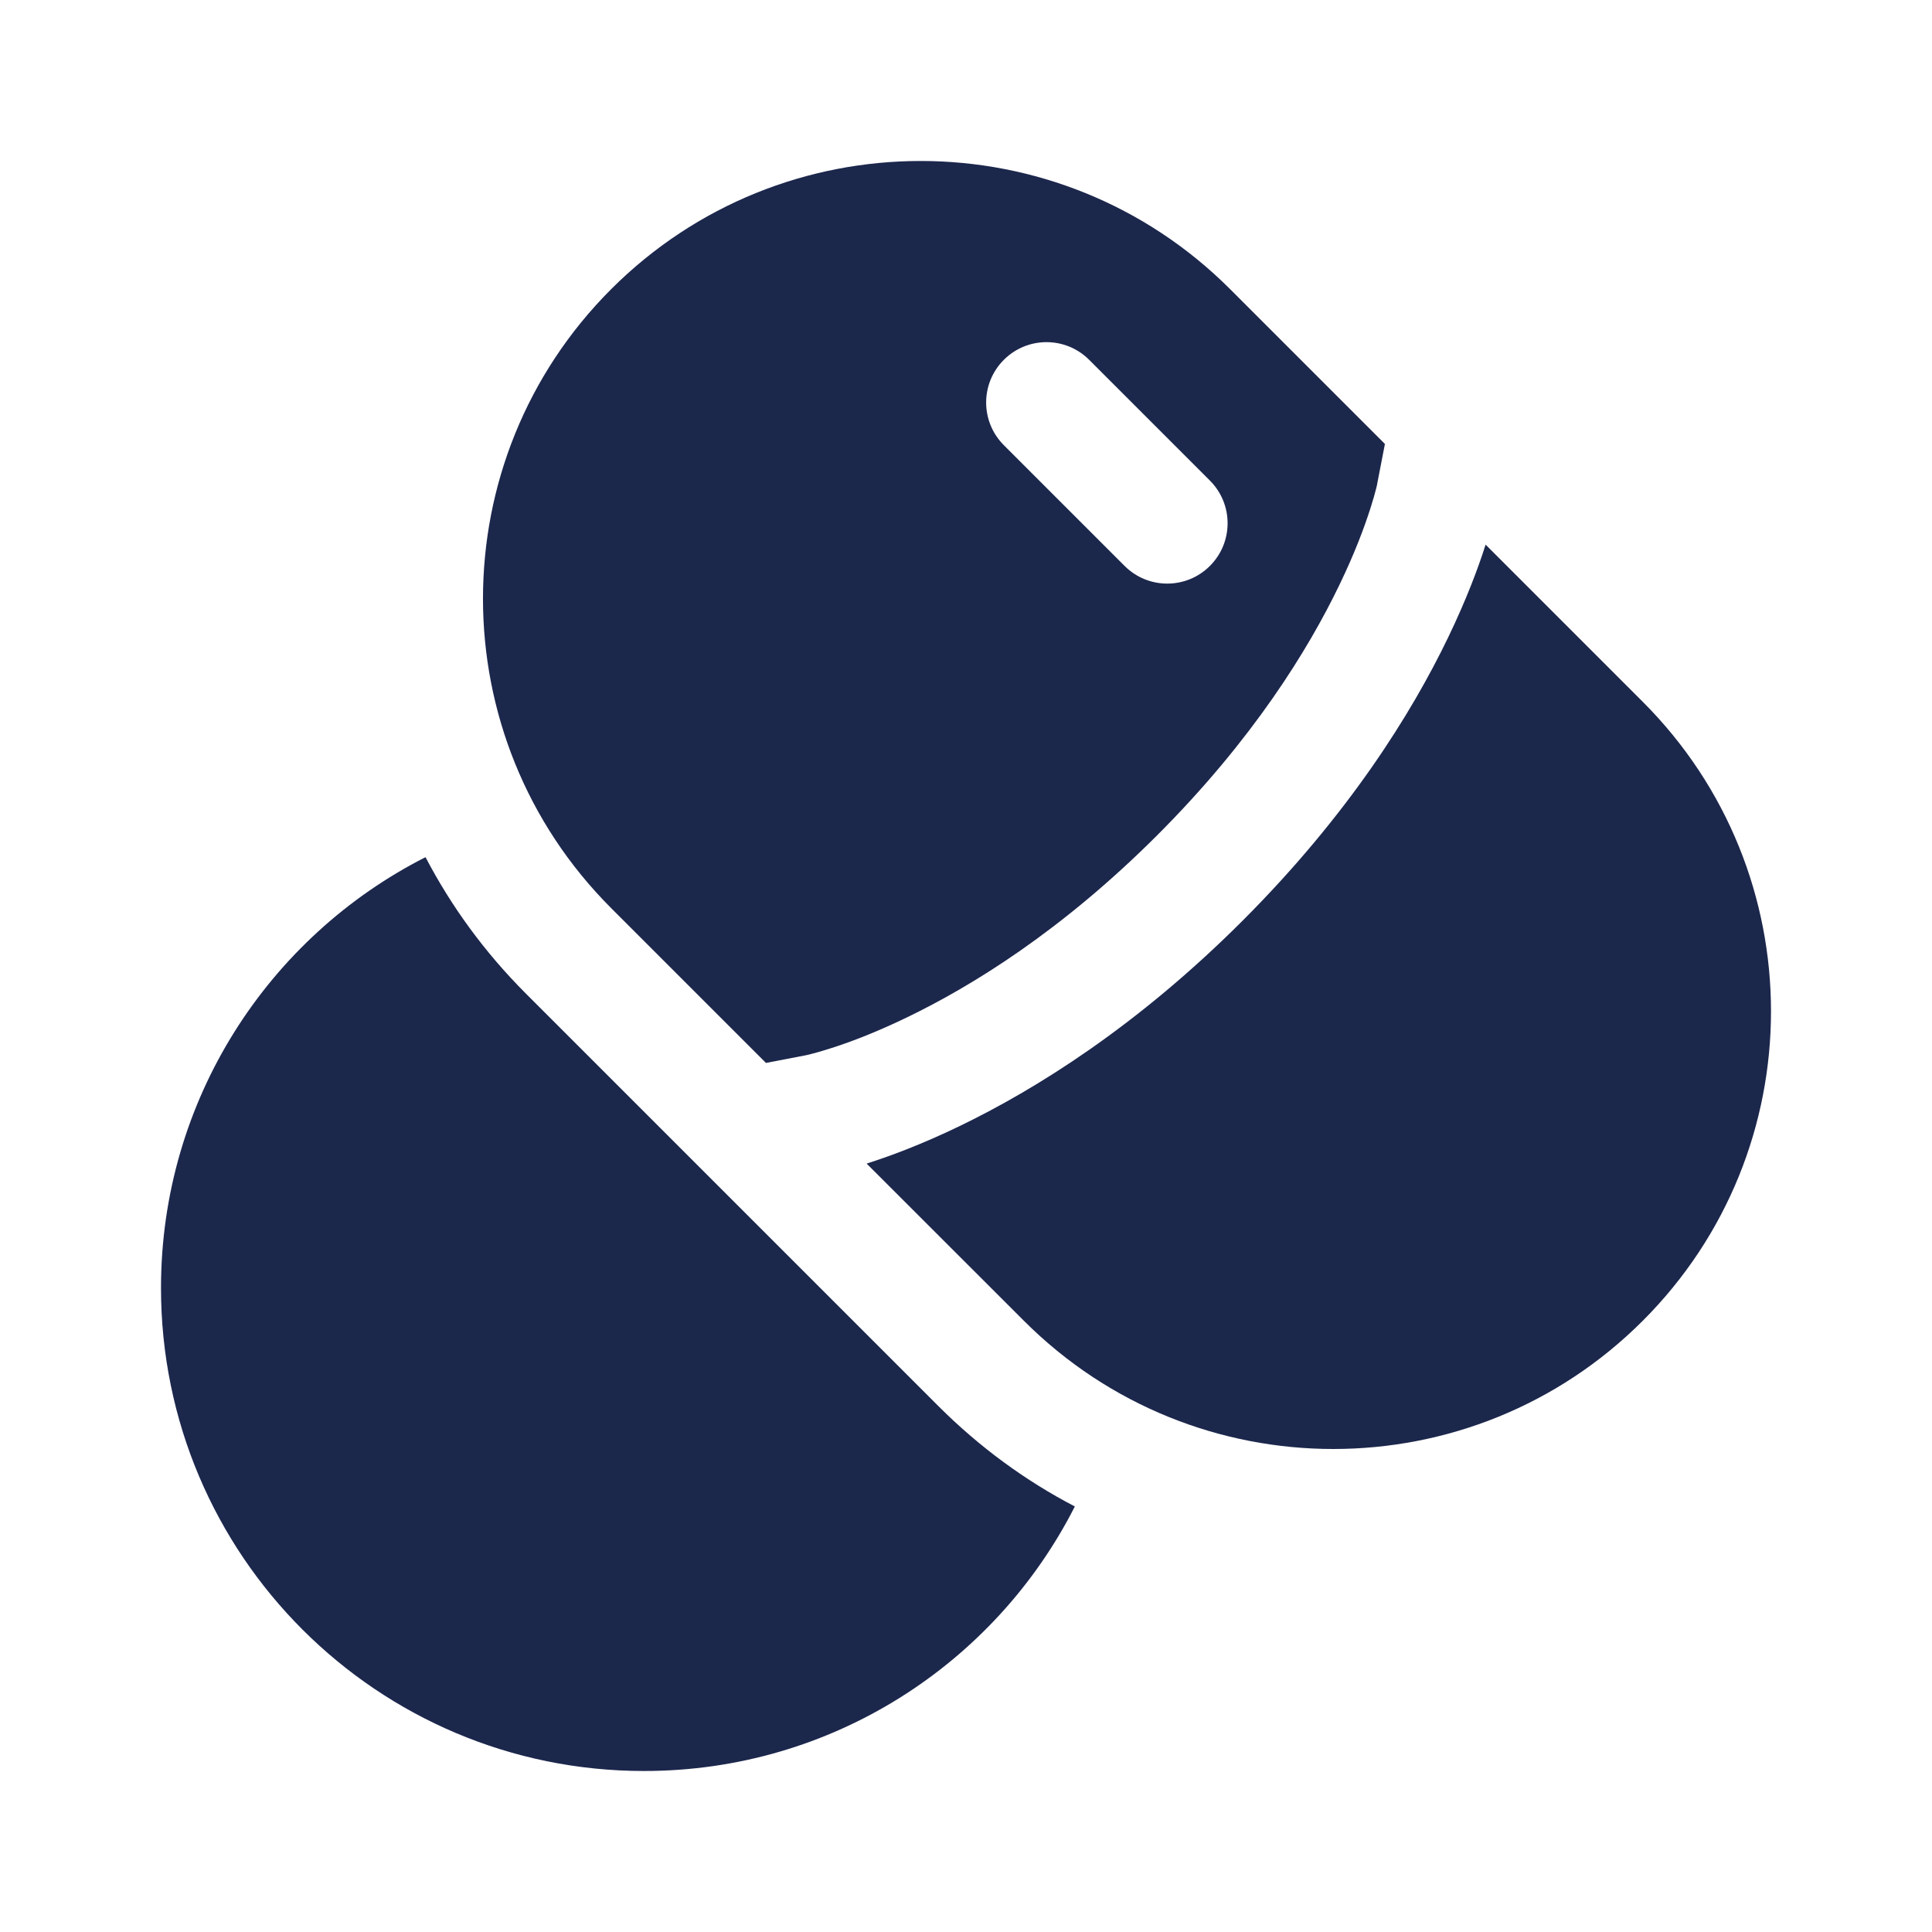
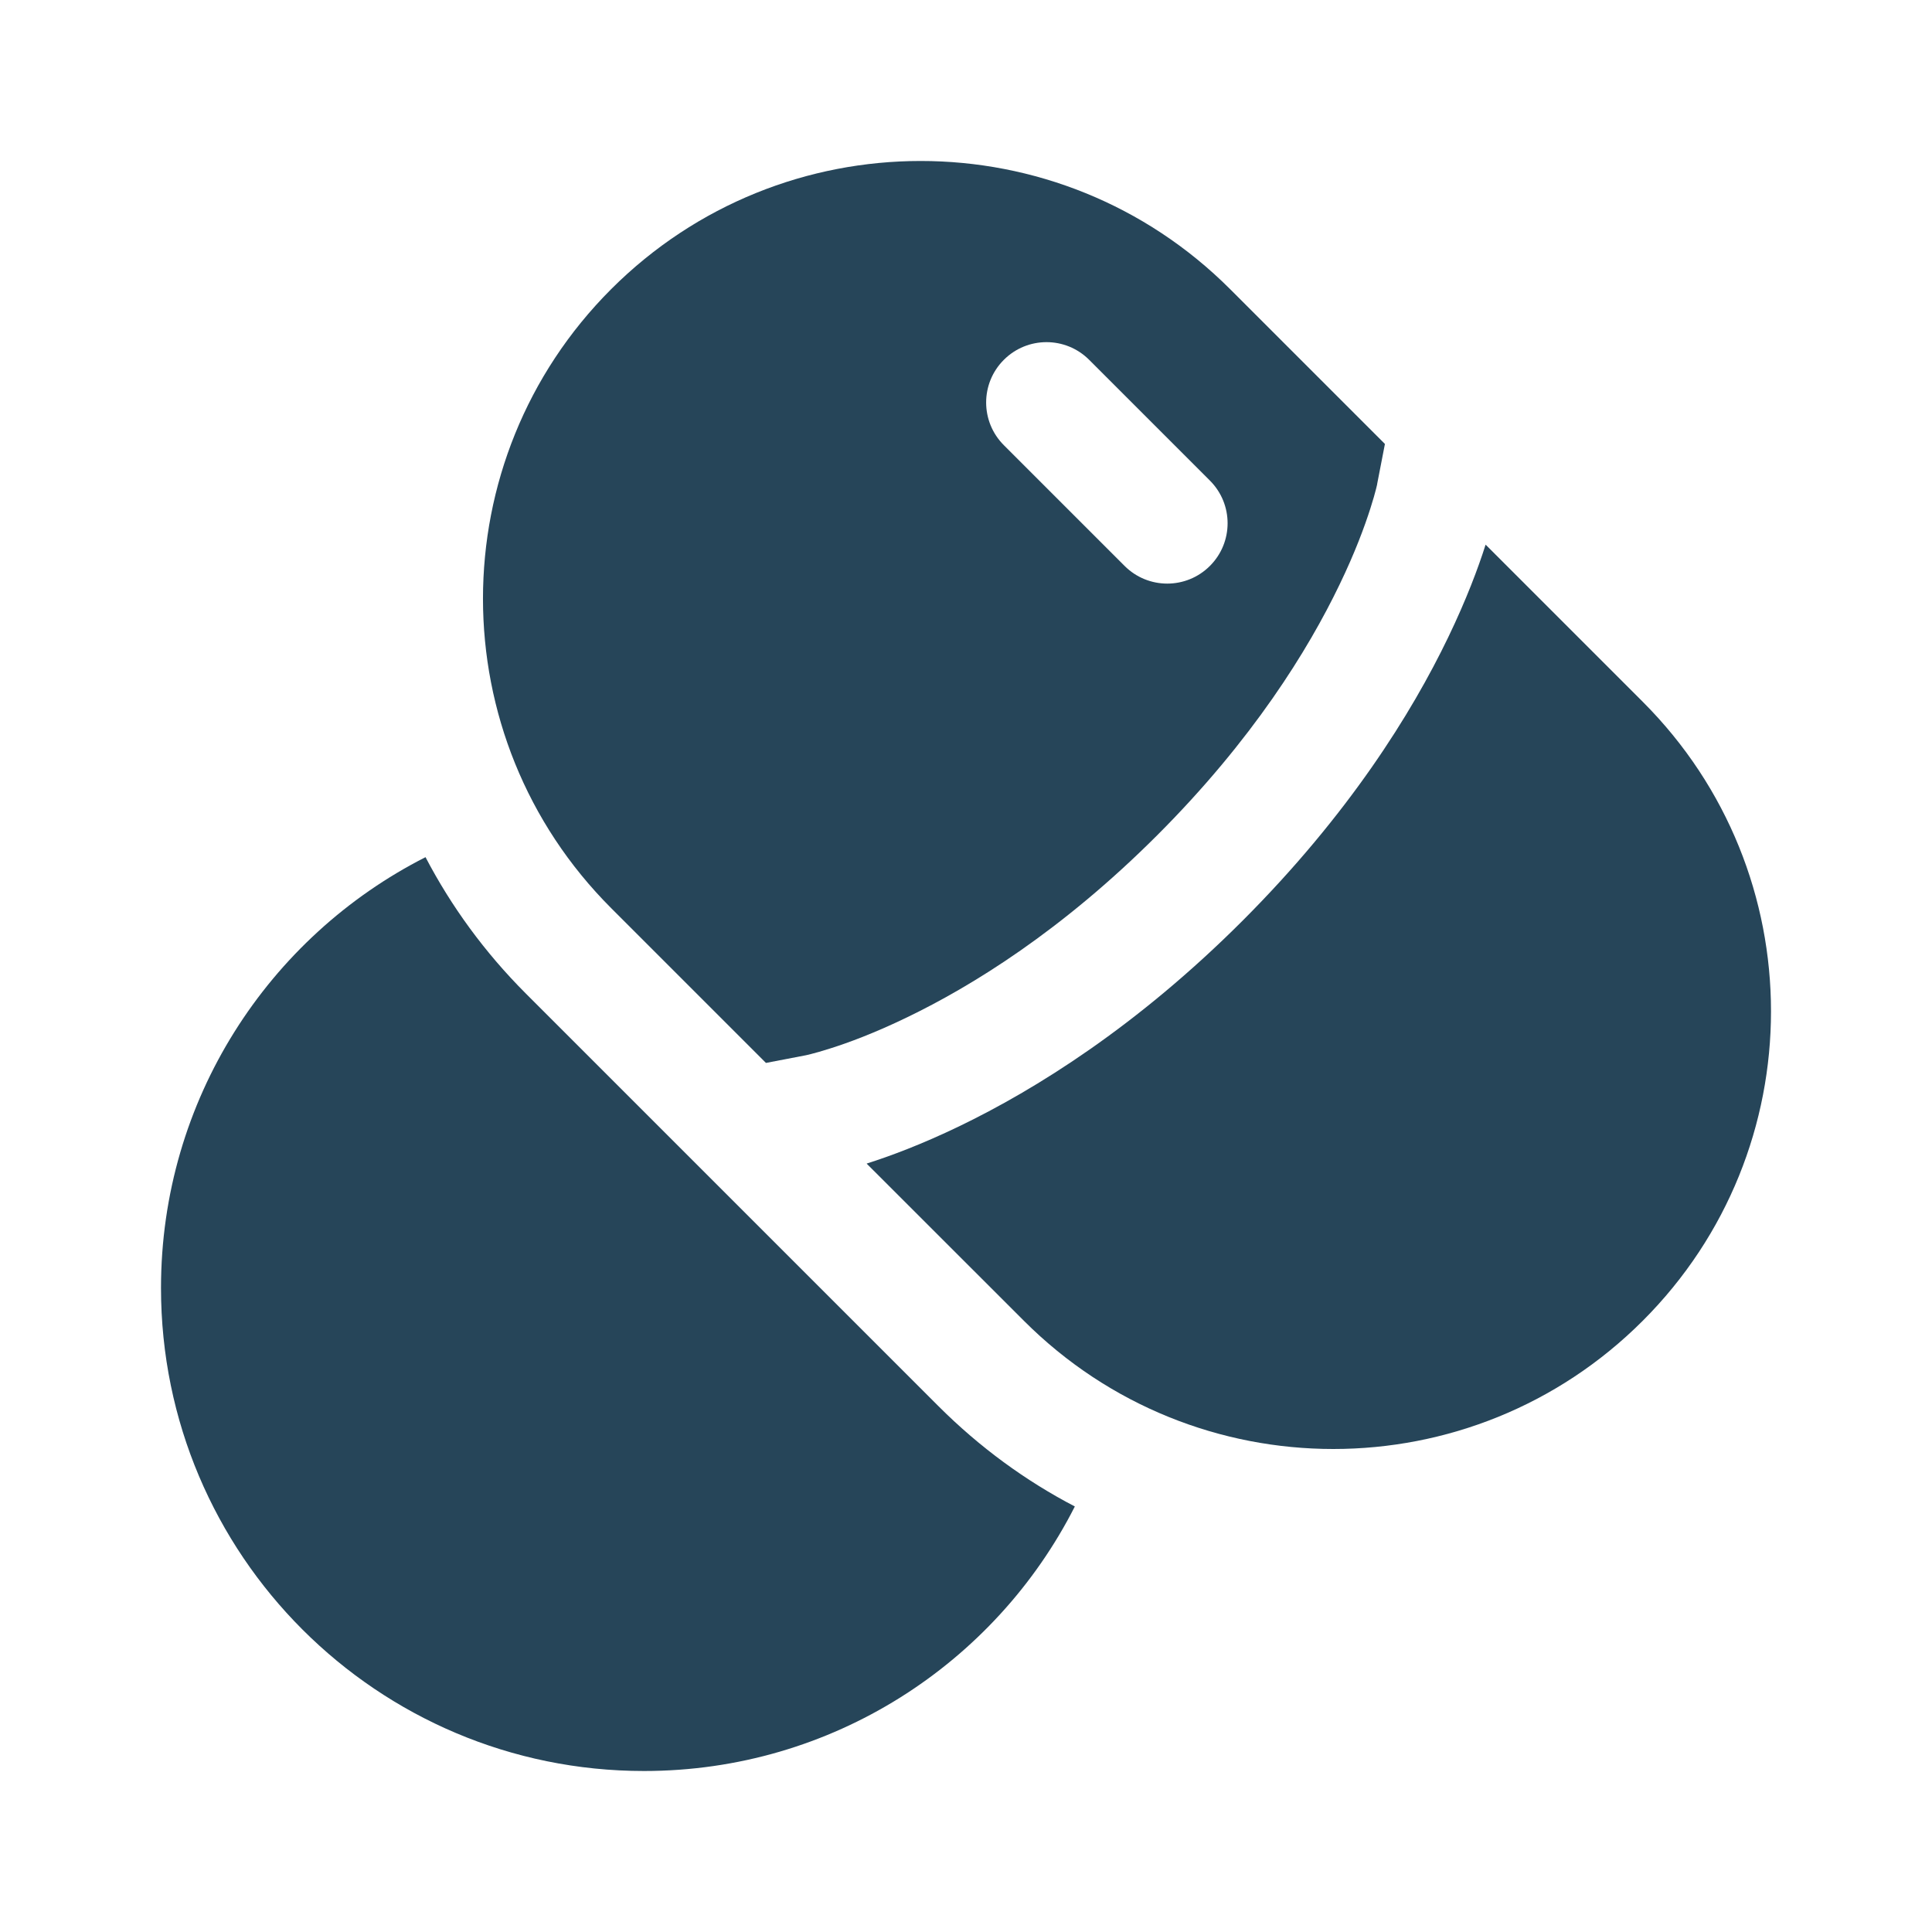
- <svg xmlns="http://www.w3.org/2000/svg" width="800px" height="800px" viewBox="0 0 24 24" fill="none">
-   <path fill-rule="evenodd" clip-rule="evenodd" d="M7.592 11.281C5.469 9.158 5.469 5.716 7.592 3.592C9.716 1.469 13.158 1.469 15.281 3.592L17.204 5.515L17.108 6.01L17.107 6.019C17.104 6.029 17.1 6.047 17.094 6.073C17.081 6.125 17.058 6.208 17.023 6.317C16.953 6.536 16.834 6.862 16.639 7.265C16.251 8.071 15.563 9.188 14.375 10.376C13.187 11.564 12.071 12.251 11.265 12.639C10.862 12.834 10.536 12.954 10.317 13.023C10.208 13.058 10.125 13.081 10.073 13.094C10.047 13.1 10.029 13.105 10.019 13.107L10.01 13.109L9.515 13.204L7.592 11.281ZM13.53 4.47C13.237 4.177 12.763 4.177 12.47 4.47C12.177 4.763 12.177 5.237 12.47 5.53L13.97 7.03C14.263 7.323 14.737 7.323 15.03 7.03C15.323 6.737 15.323 6.263 15.03 5.97L13.53 4.47Z" fill="#1C274C" />
-   <path d="M18.452 6.774L18.455 6.766L20.407 8.718C22.531 10.842 22.531 14.284 20.407 16.407C18.284 18.531 14.842 18.531 12.719 16.407L10.766 14.455L10.773 14.452C11.053 14.363 11.445 14.218 11.916 13.991C12.859 13.536 14.118 12.755 15.436 11.437C16.754 10.118 17.536 8.86 17.99 7.917C18.217 7.446 18.363 7.054 18.452 6.774Z" fill="#1C274C" />
-   <path d="M5.286 10.648C3.336 11.638 2 13.663 2 16C2 19.314 4.686 22 8 22C10.337 22 12.362 20.664 13.352 18.714C12.742 18.396 12.17 17.98 11.658 17.468L6.532 12.342C6.02 11.83 5.604 11.257 5.286 10.648Z" fill="#1C274C" />
+ <svg xmlns="http://www.w3.org/2000/svg" width="800px" height="800px" viewBox="0 0 24 24" fill="#264559">
+   <path fill-rule="evenodd" clip-rule="evenodd" d="M7.592 11.281C5.469 9.158 5.469 5.716 7.592 3.592C9.716 1.469 13.158 1.469 15.281 3.592L17.204 5.515L17.108 6.01L17.107 6.019C17.104 6.029 17.1 6.047 17.094 6.073C17.081 6.125 17.058 6.208 17.023 6.317C16.953 6.536 16.834 6.862 16.639 7.265C16.251 8.071 15.563 9.188 14.375 10.376C13.187 11.564 12.071 12.251 11.265 12.639C10.862 12.834 10.536 12.954 10.317 13.023C10.208 13.058 10.125 13.081 10.073 13.094C10.047 13.1 10.029 13.105 10.019 13.107L10.01 13.109L9.515 13.204L7.592 11.281ZM13.53 4.47C13.237 4.177 12.763 4.177 12.47 4.47C12.177 4.763 12.177 5.237 12.47 5.53L13.97 7.03C14.263 7.323 14.737 7.323 15.03 7.03C15.323 6.737 15.323 6.263 15.03 5.97L13.53 4.47Z" fill="#264559" />
+   <path d="M18.452 6.774L18.455 6.766L20.407 8.718C22.531 10.842 22.531 14.284 20.407 16.407C18.284 18.531 14.842 18.531 12.719 16.407L10.766 14.455L10.773 14.452C11.053 14.363 11.445 14.218 11.916 13.991C12.859 13.536 14.118 12.755 15.436 11.437C16.754 10.118 17.536 8.86 17.99 7.917C18.217 7.446 18.363 7.054 18.452 6.774Z" fill="#264559" />
+   <path d="M5.286 10.648C3.336 11.638 2 13.663 2 16C2 19.314 4.686 22 8 22C10.337 22 12.362 20.664 13.352 18.714C12.742 18.396 12.17 17.98 11.658 17.468L6.532 12.342C6.02 11.83 5.604 11.257 5.286 10.648Z" fill="#264559" />
</svg>
